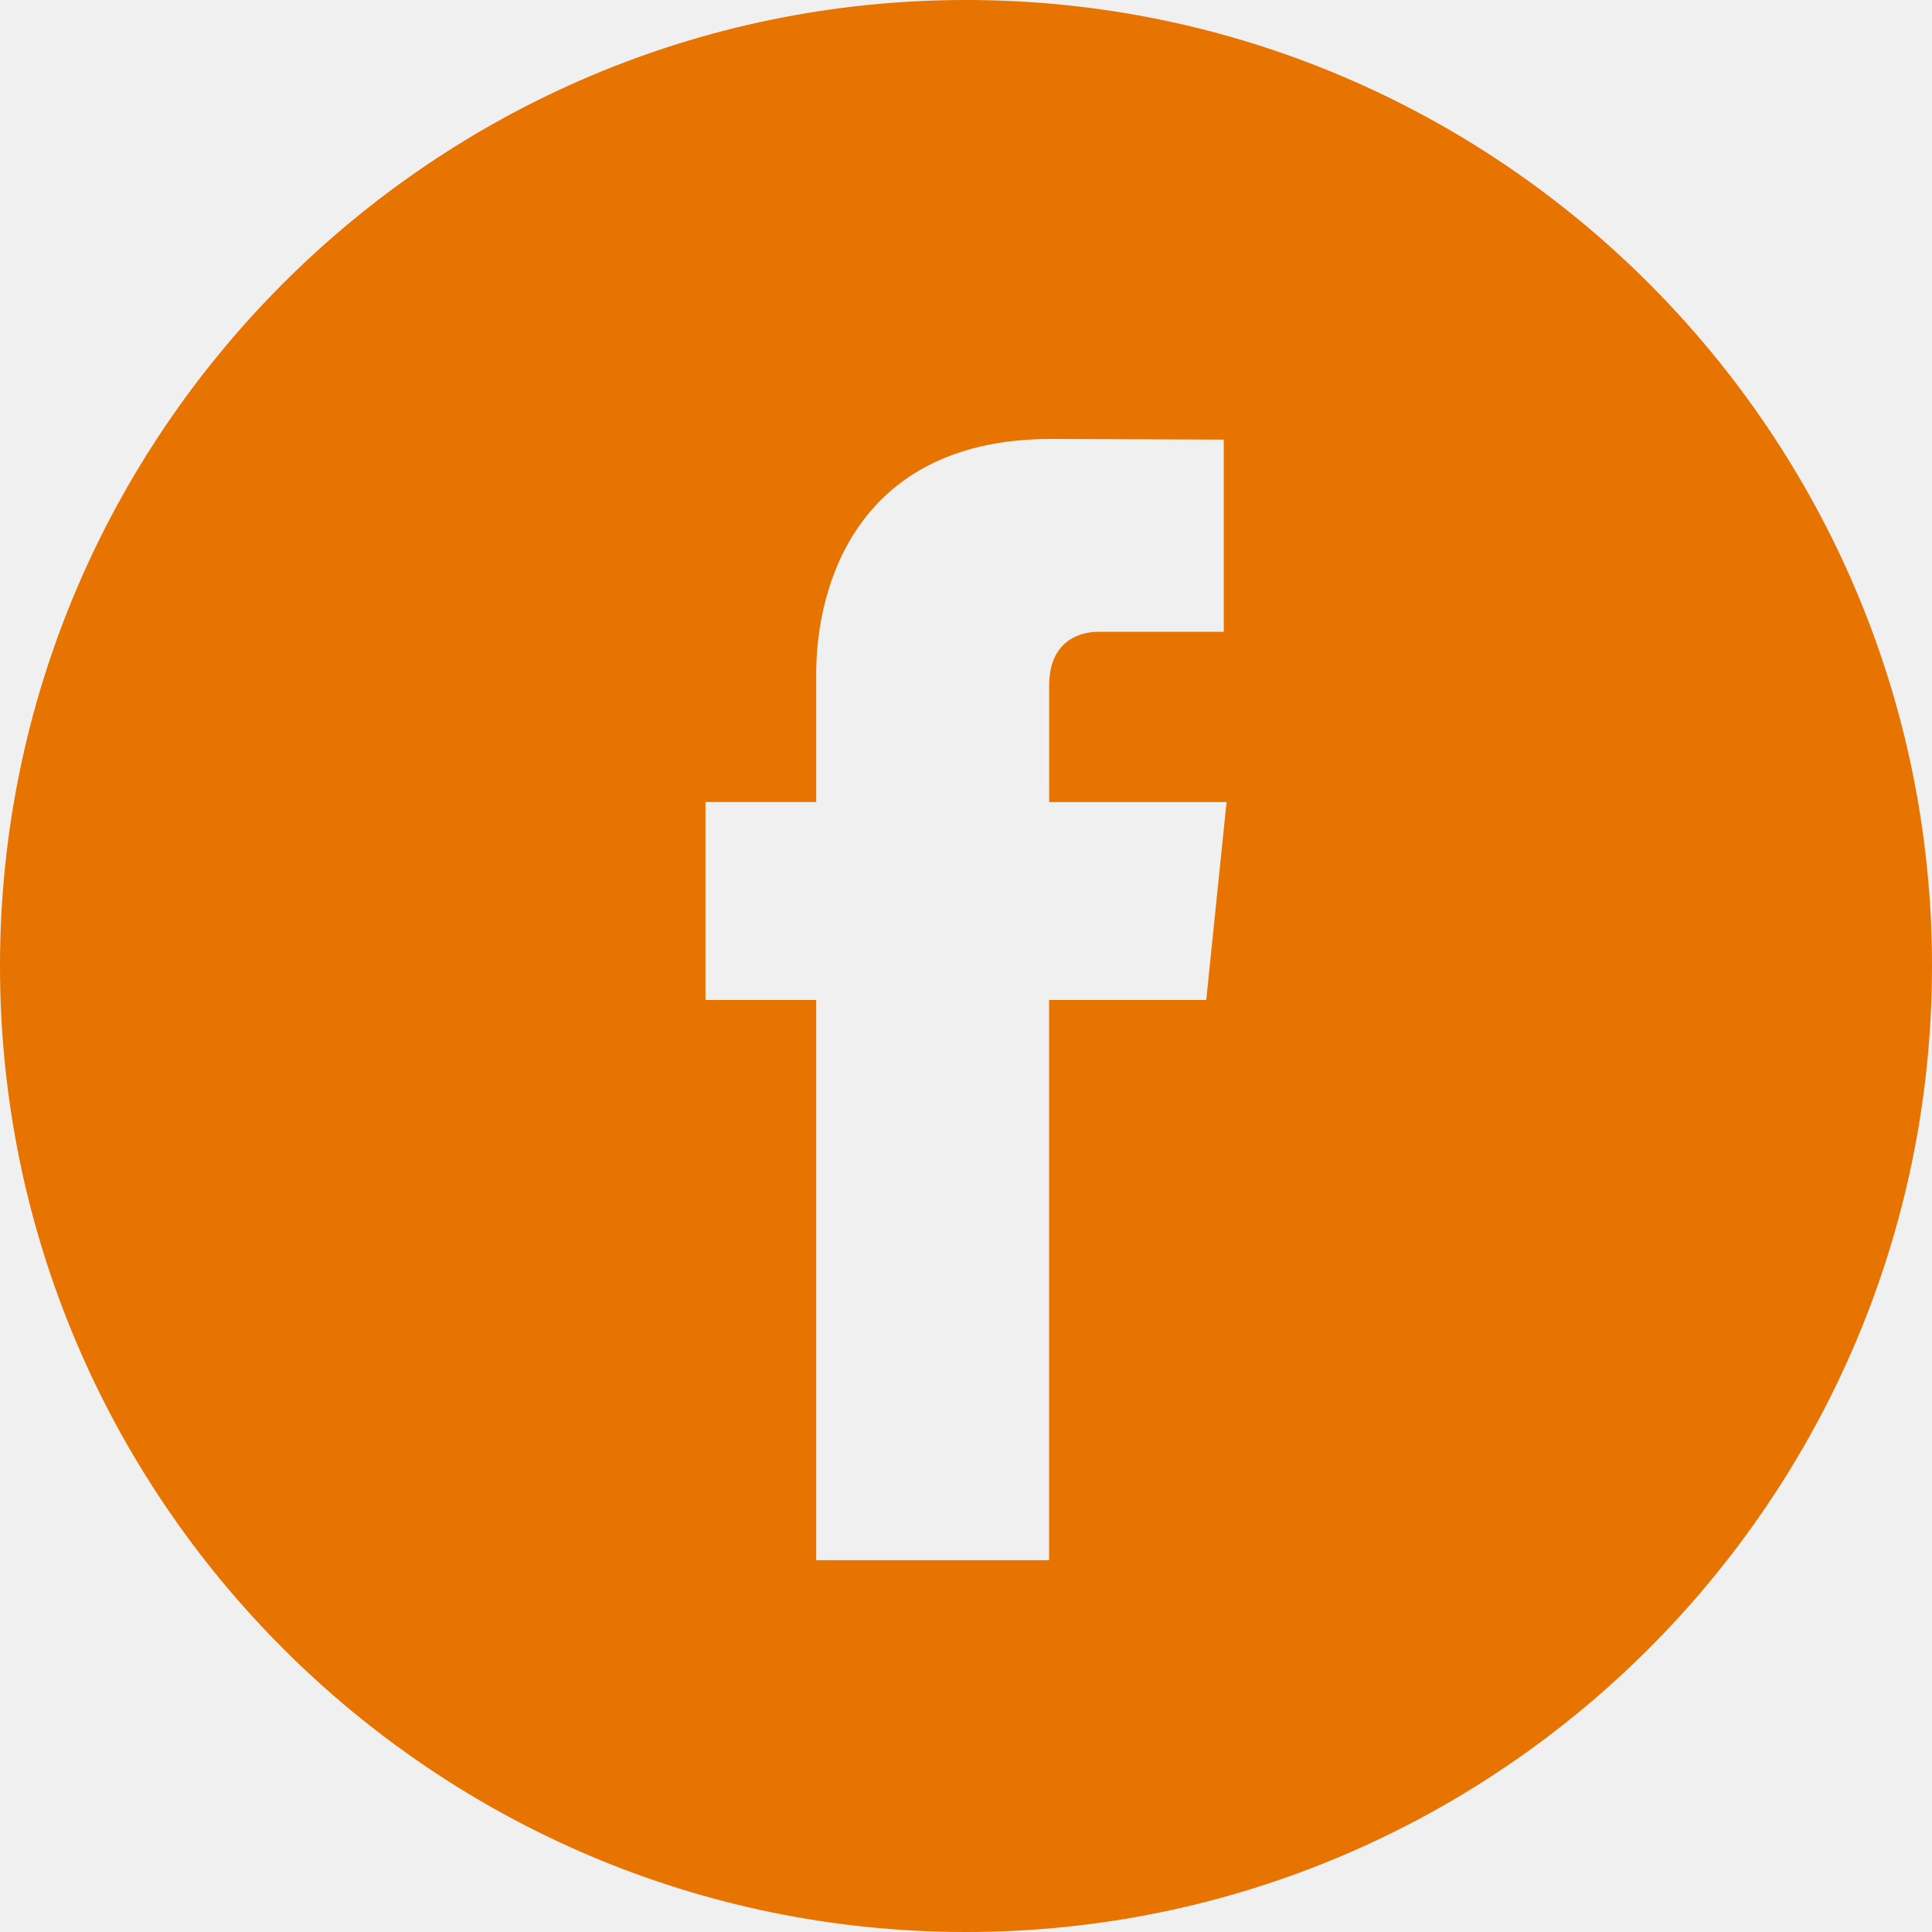
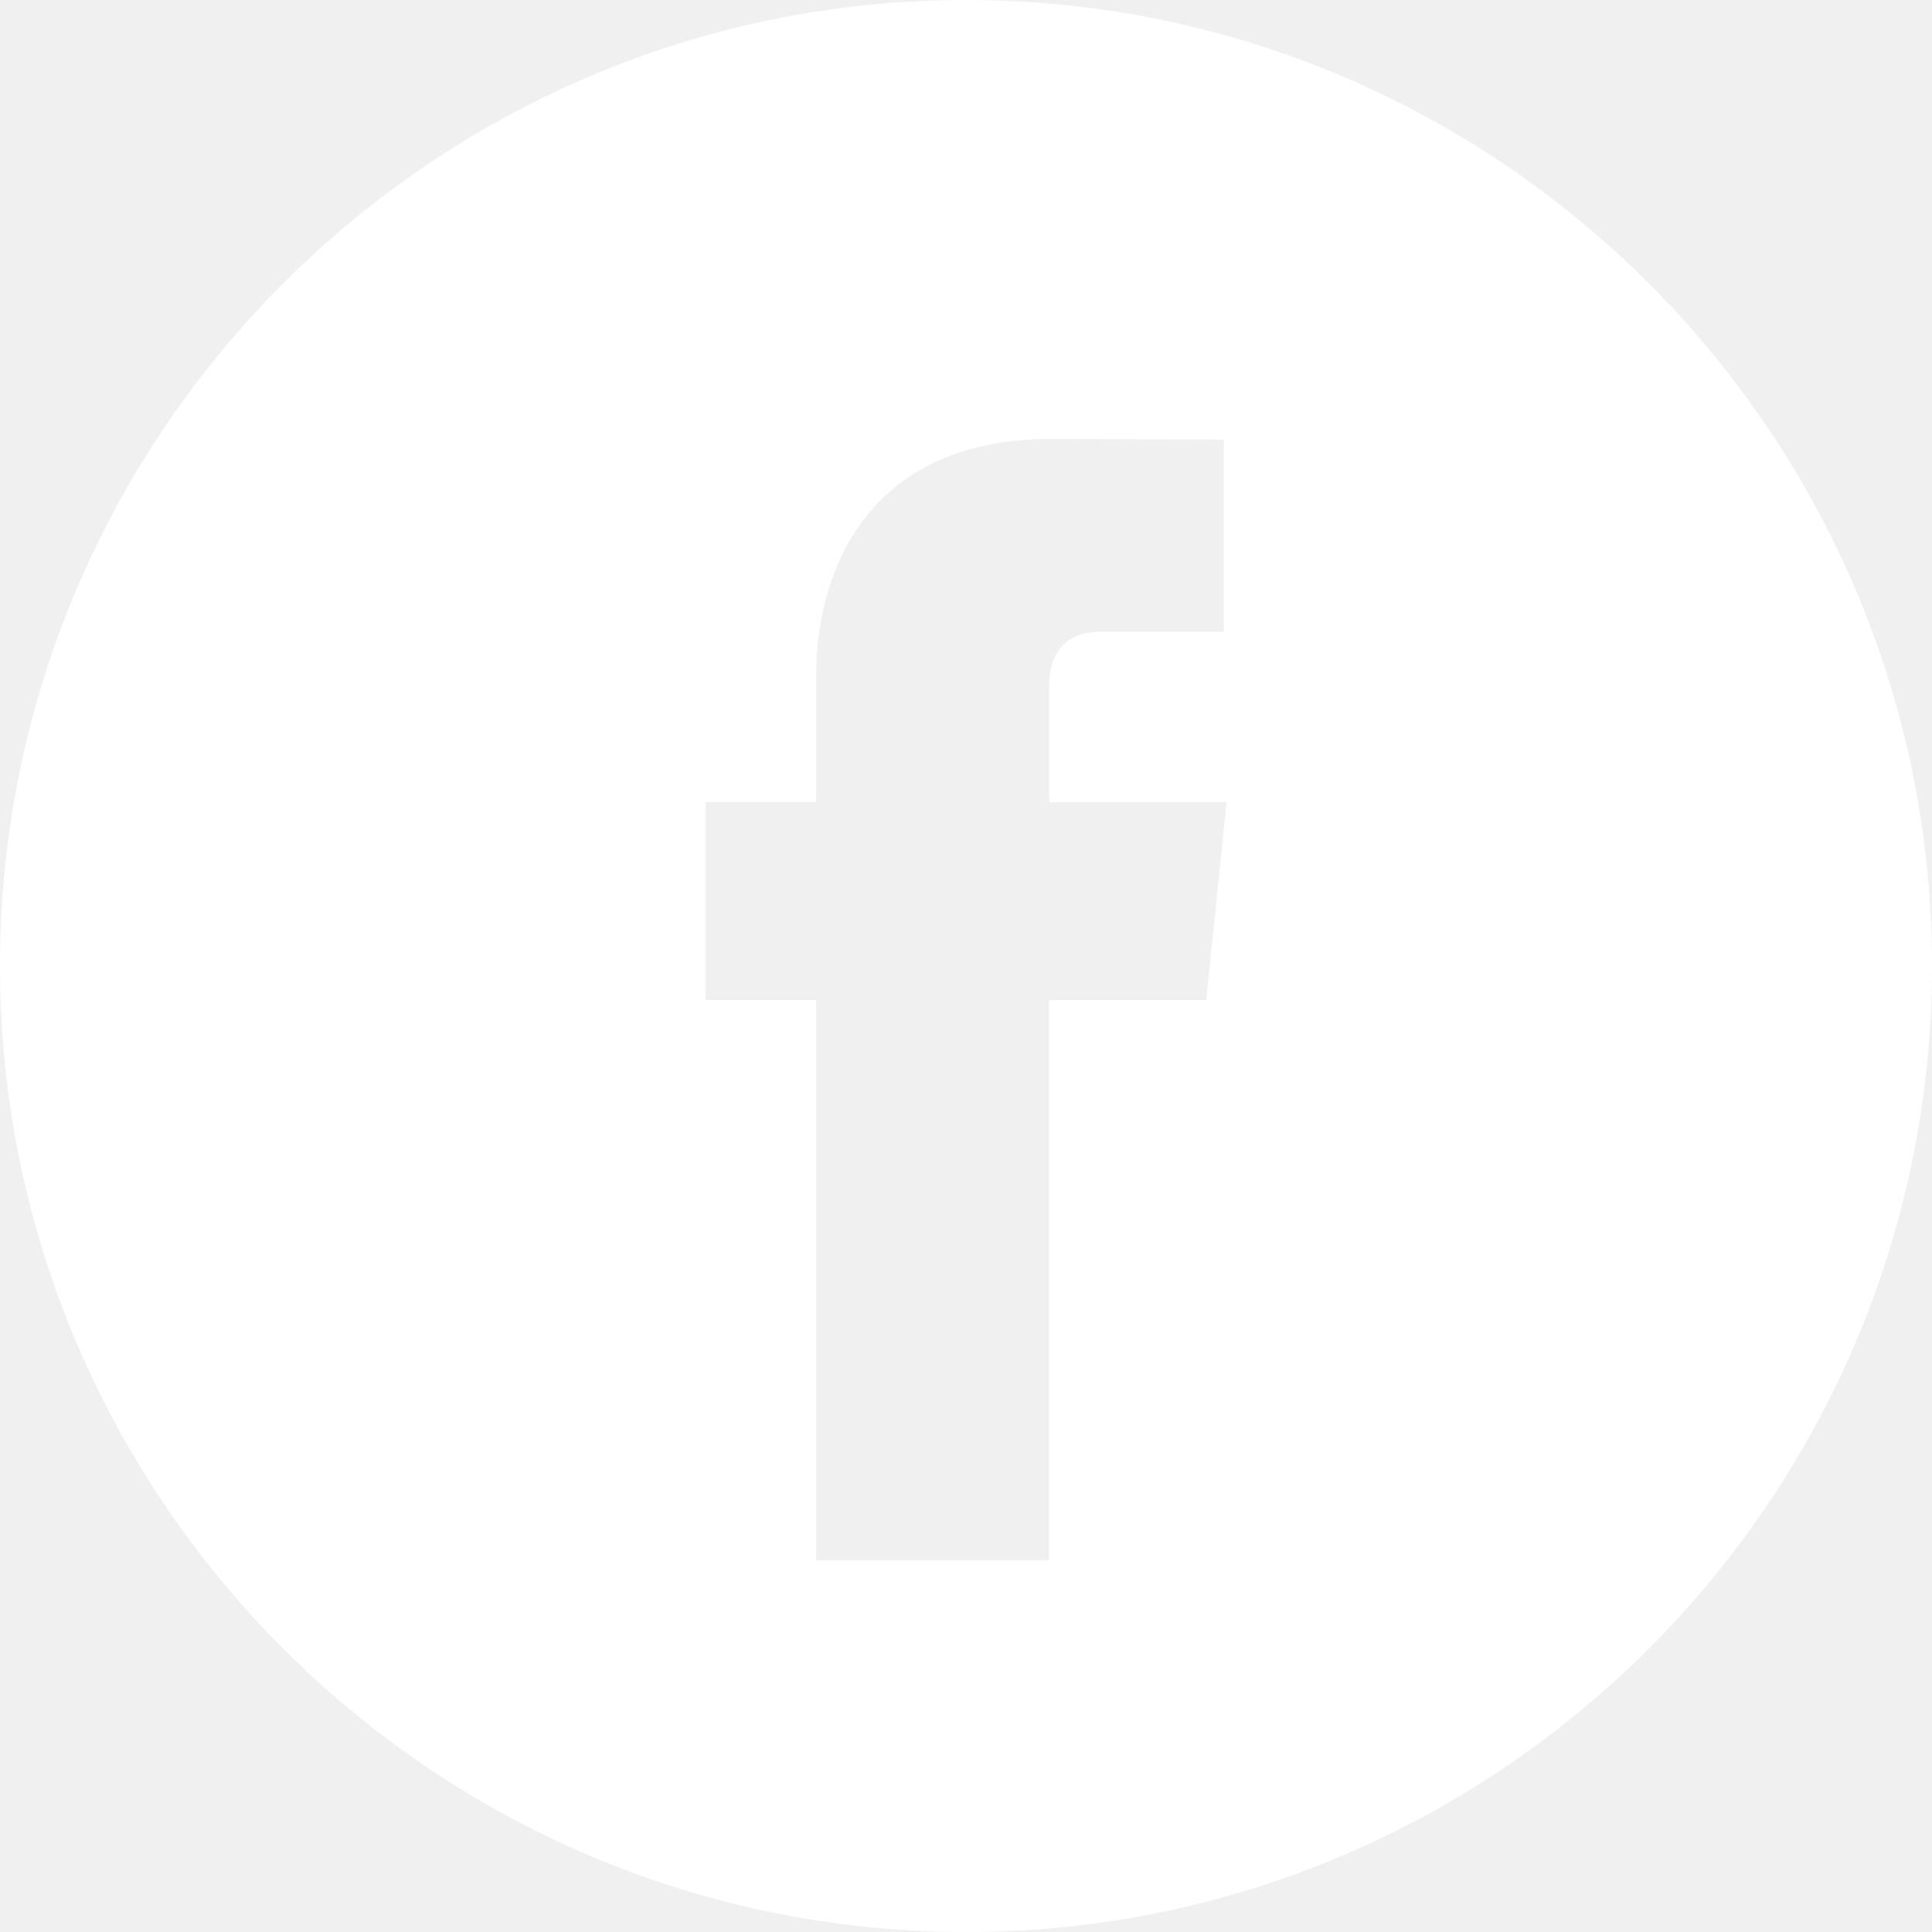
<svg xmlns="http://www.w3.org/2000/svg" version="1.1" id="Capa_1" x="0px" y="0px" width="49.652px" height="49.652px" viewBox="0 0 49.652 49.652" style="enable-background:new 0 0 49.652 49.652;" xml:space="preserve">
  <g>
    <g>
-       <path d="M24.826,0C11.137,0,0,11.137,0,24.826c0,13.688,11.137,24.826,24.826,24.826c13.688,0,24.826-11.138,24.826-24.826    C49.652,11.137,38.516,0,24.826,0z M31,25.7h-4.039c0,6.453,0,14.396,0,14.396h-5.985c0,0,0-7.866,0-14.396h-2.845v-5.088h2.845    v-3.291c0-2.357,1.12-6.04,6.04-6.04l4.435,0.017v4.939c0,0-2.695,0-3.219,0c-0.524,0-1.269,0.262-1.269,1.386v2.99h4.56L31,25.7z" fill="#e77300" />
+       <path d="M24.826,0C11.137,0,0,11.137,0,24.826c0,13.688,11.137,24.826,24.826,24.826c13.688,0,24.826-11.138,24.826-24.826    C49.652,11.137,38.516,0,24.826,0z M31,25.7h-4.039c0,6.453,0,14.396,0,14.396h-5.985c0,0,0-7.866,0-14.396h-2.845v-5.088h2.845    v-3.291c0-2.357,1.12-6.04,6.04-6.04l4.435,0.017v4.939c0,0-2.695,0-3.219,0c-0.524,0-1.269,0.262-1.269,1.386v2.99h4.56L31,25.7z" fill="#fff" />
    </g>
  </g>
</svg>
